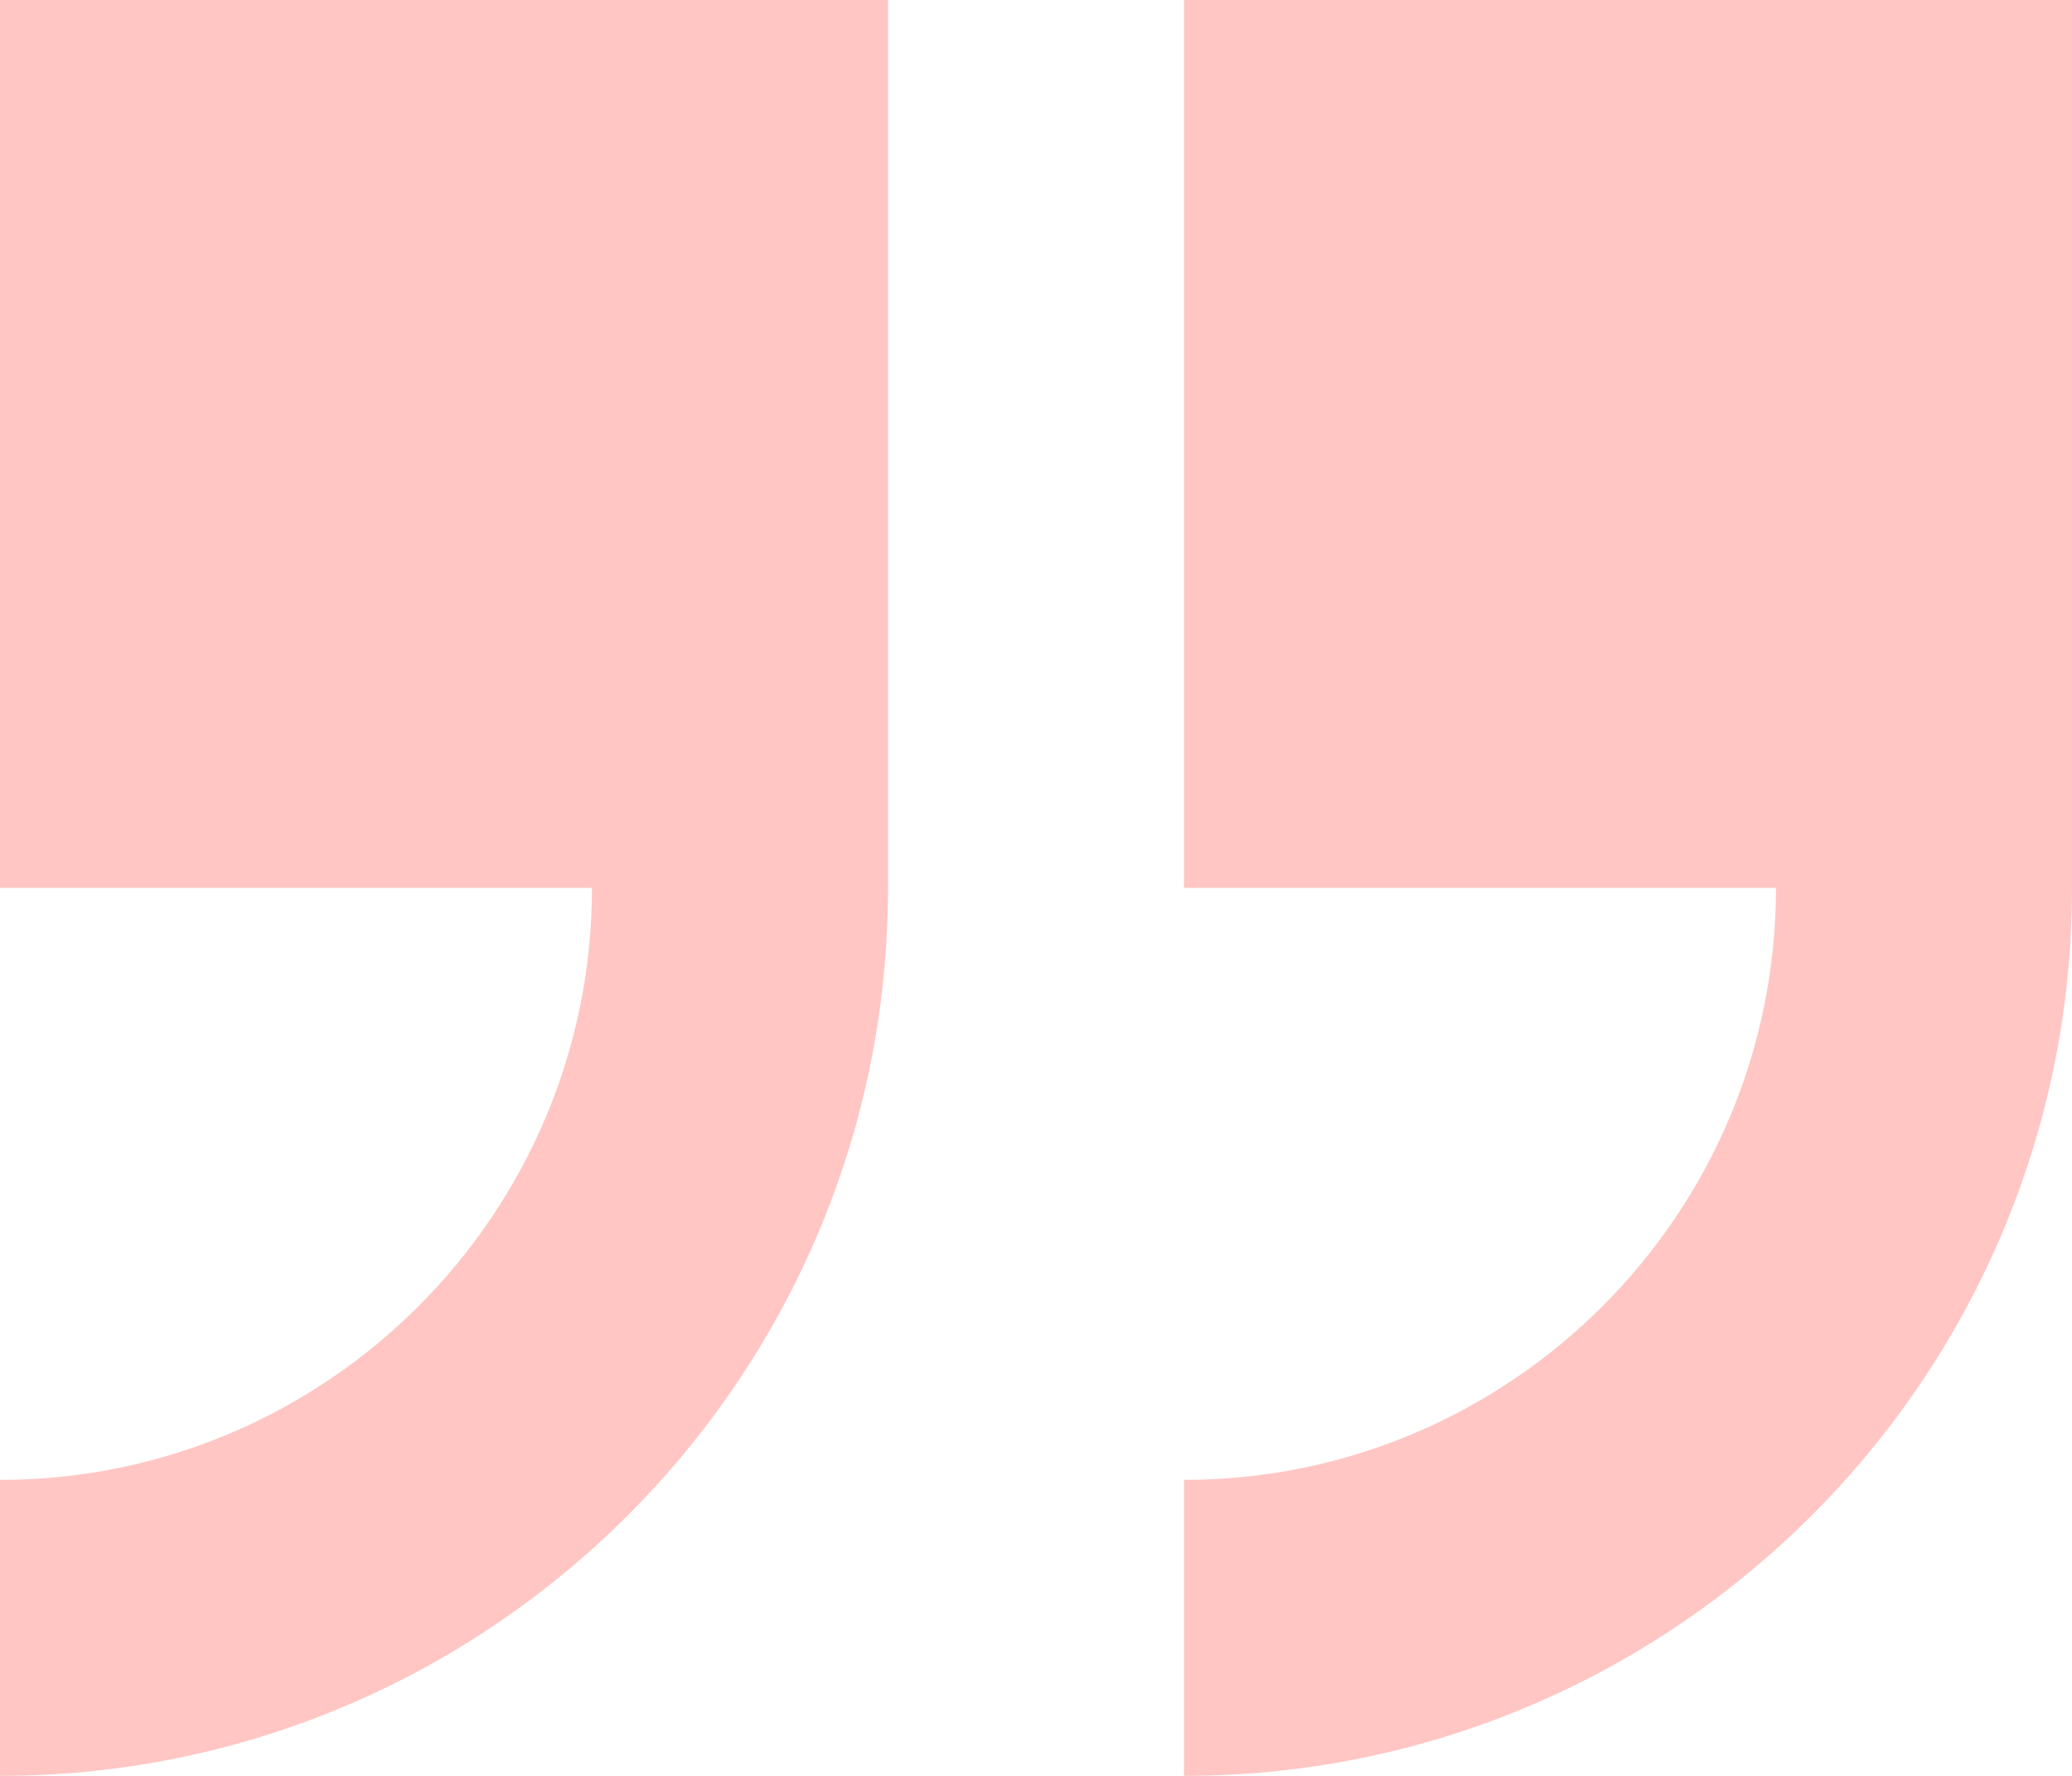
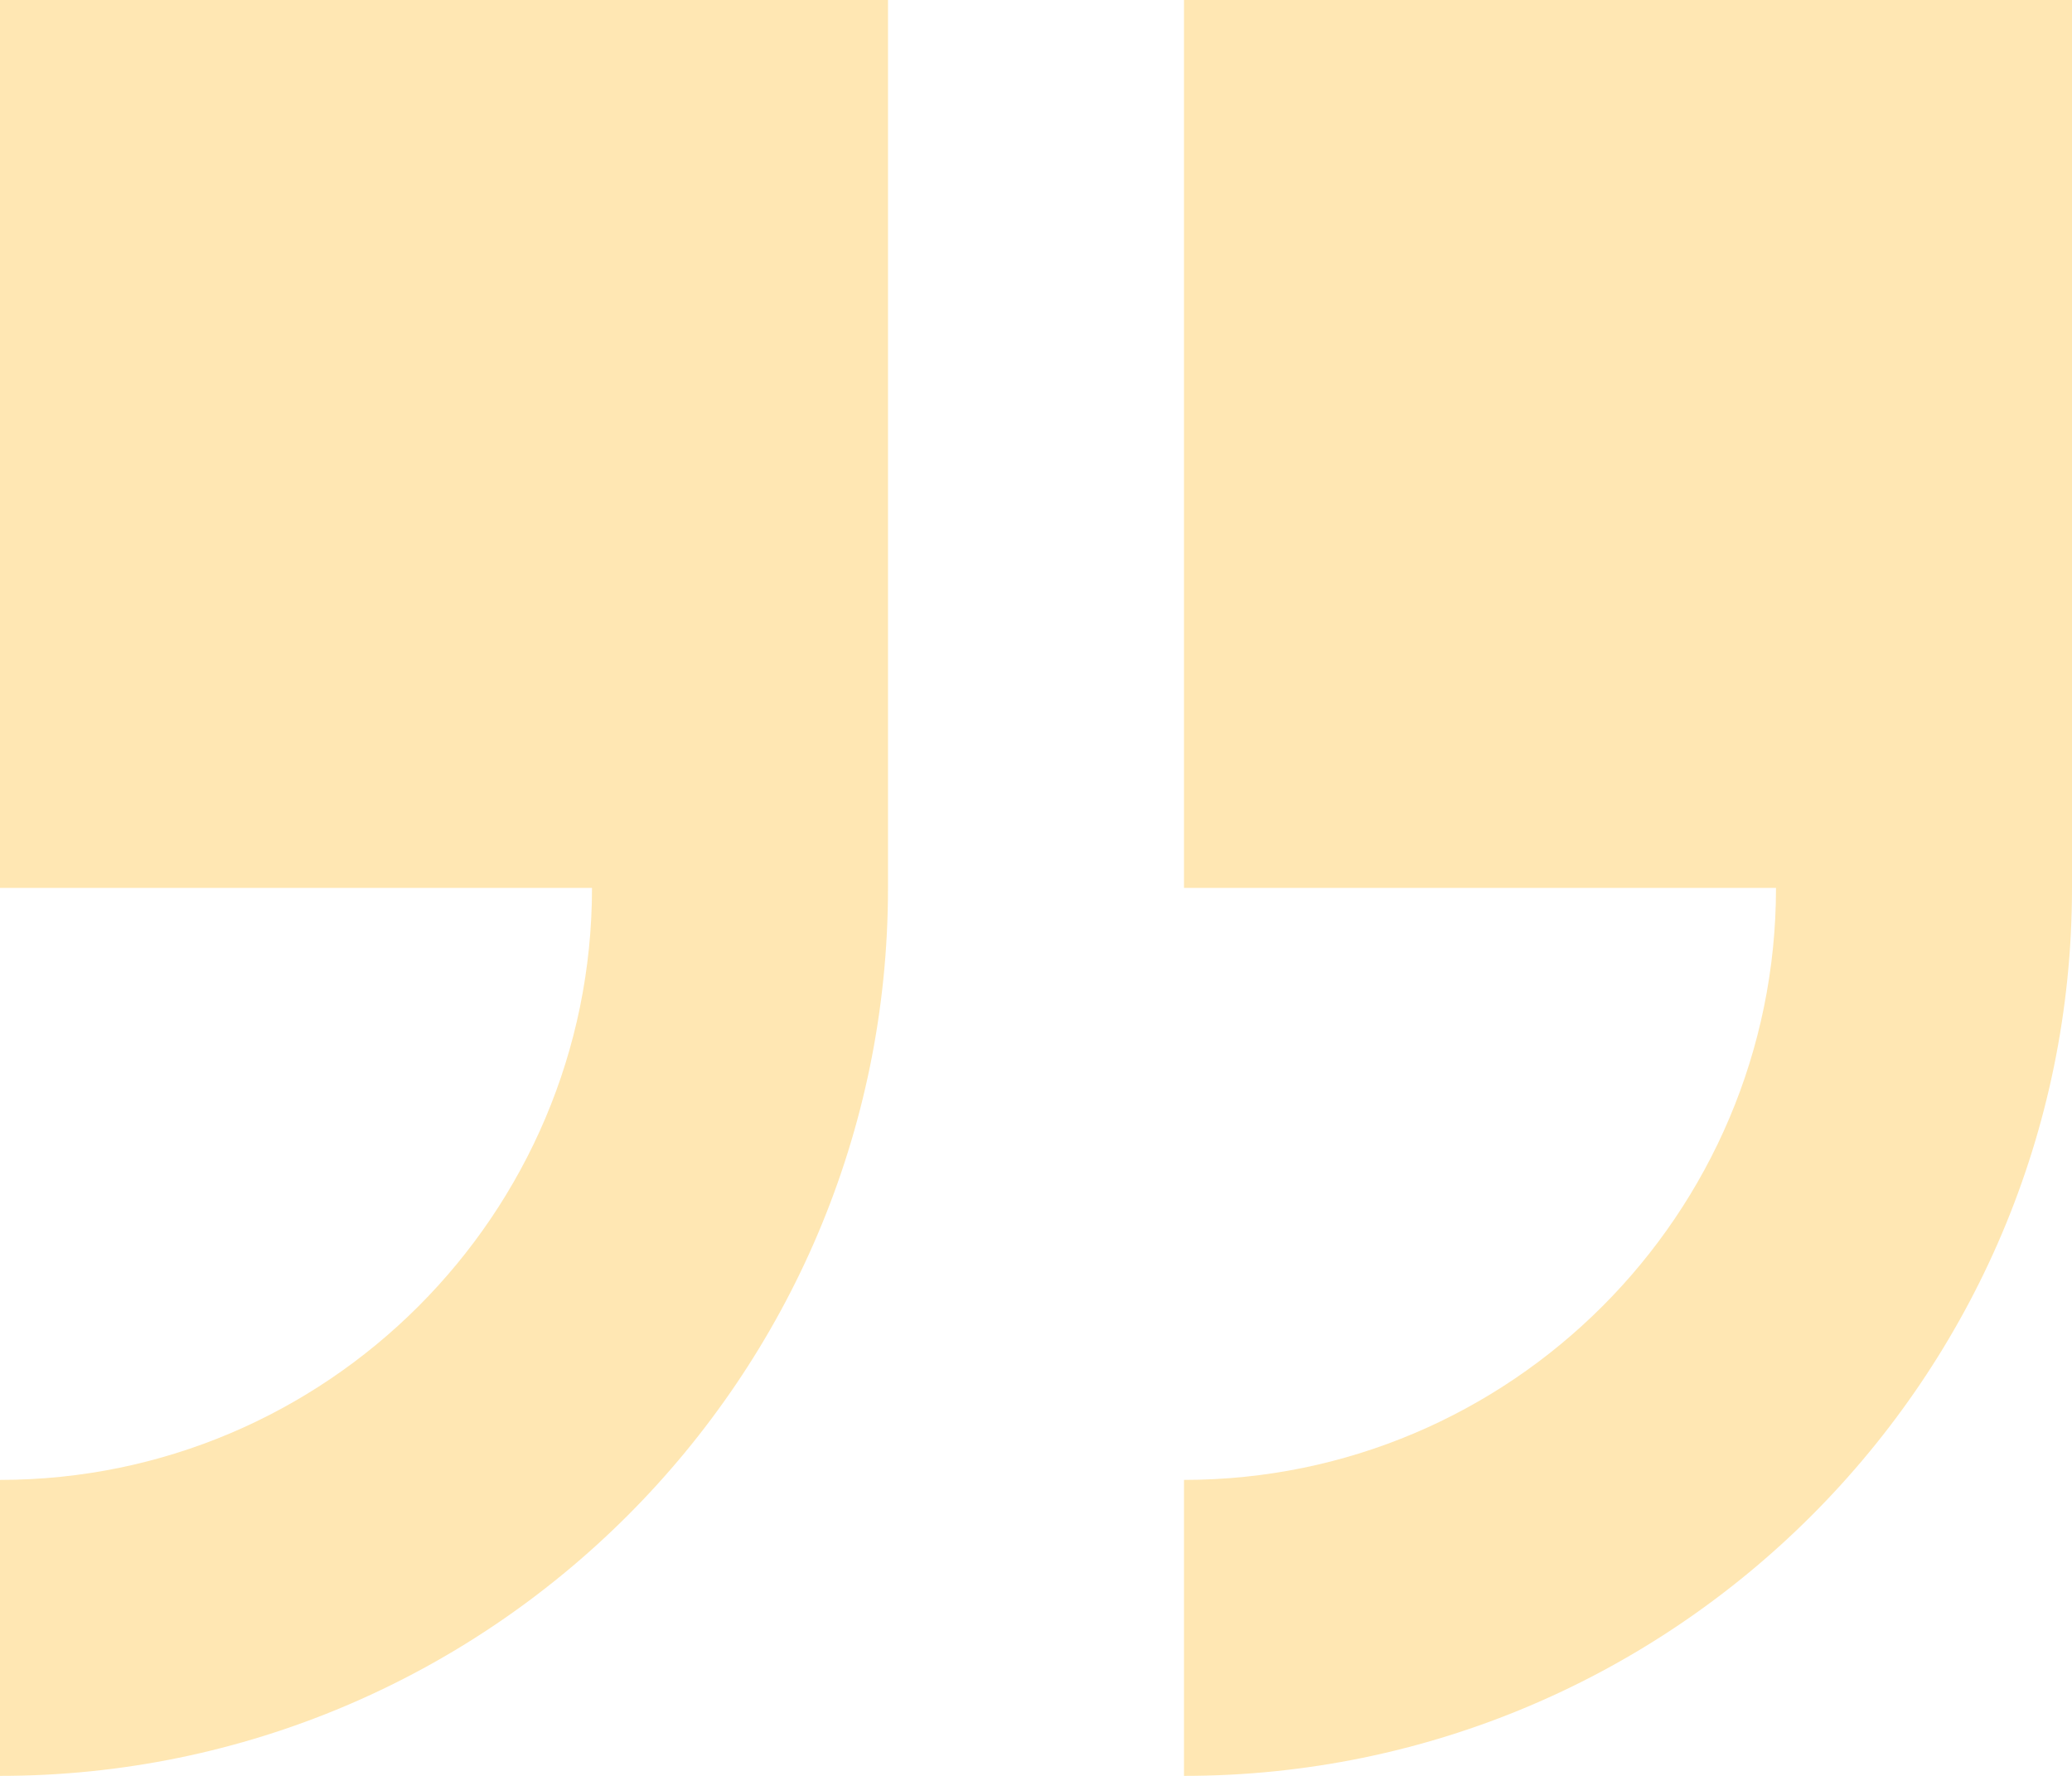
<svg xmlns="http://www.w3.org/2000/svg" width="56" height="48" viewBox="0 0 56 48" fill="none">
  <g opacity="0.3">
-     <path d="M56 24L56 0L32 -2.09815e-06L32 24L48 24C48 32.822 40.822 40 32 40L32 48C45.234 48 56 37.234 56 24Z" fill="#FF4136" />
-     <path d="M0 40L0 48C13.235 48 24 37.234 24 24L24 0L0 -2.09815e-06L0 24L16 24C16 32.822 8.823 40 0 40Z" fill="#FF4136" />
+     <path d="M56 24L56 0L32 -2.09815e-06L32 24L48 24C48 32.822 40.822 40 32 40L32 48C45.234 48 56 37.234 56 24Z" fill="#FFAF00" />
+     <path d="M0 40L0 48C13.235 48 24 37.234 24 24L24 0L0 -2.09815e-06L0 24L16 24C16 32.822 8.823 40 0 40Z" fill="#FFAF00" />
  </g>
</svg>
